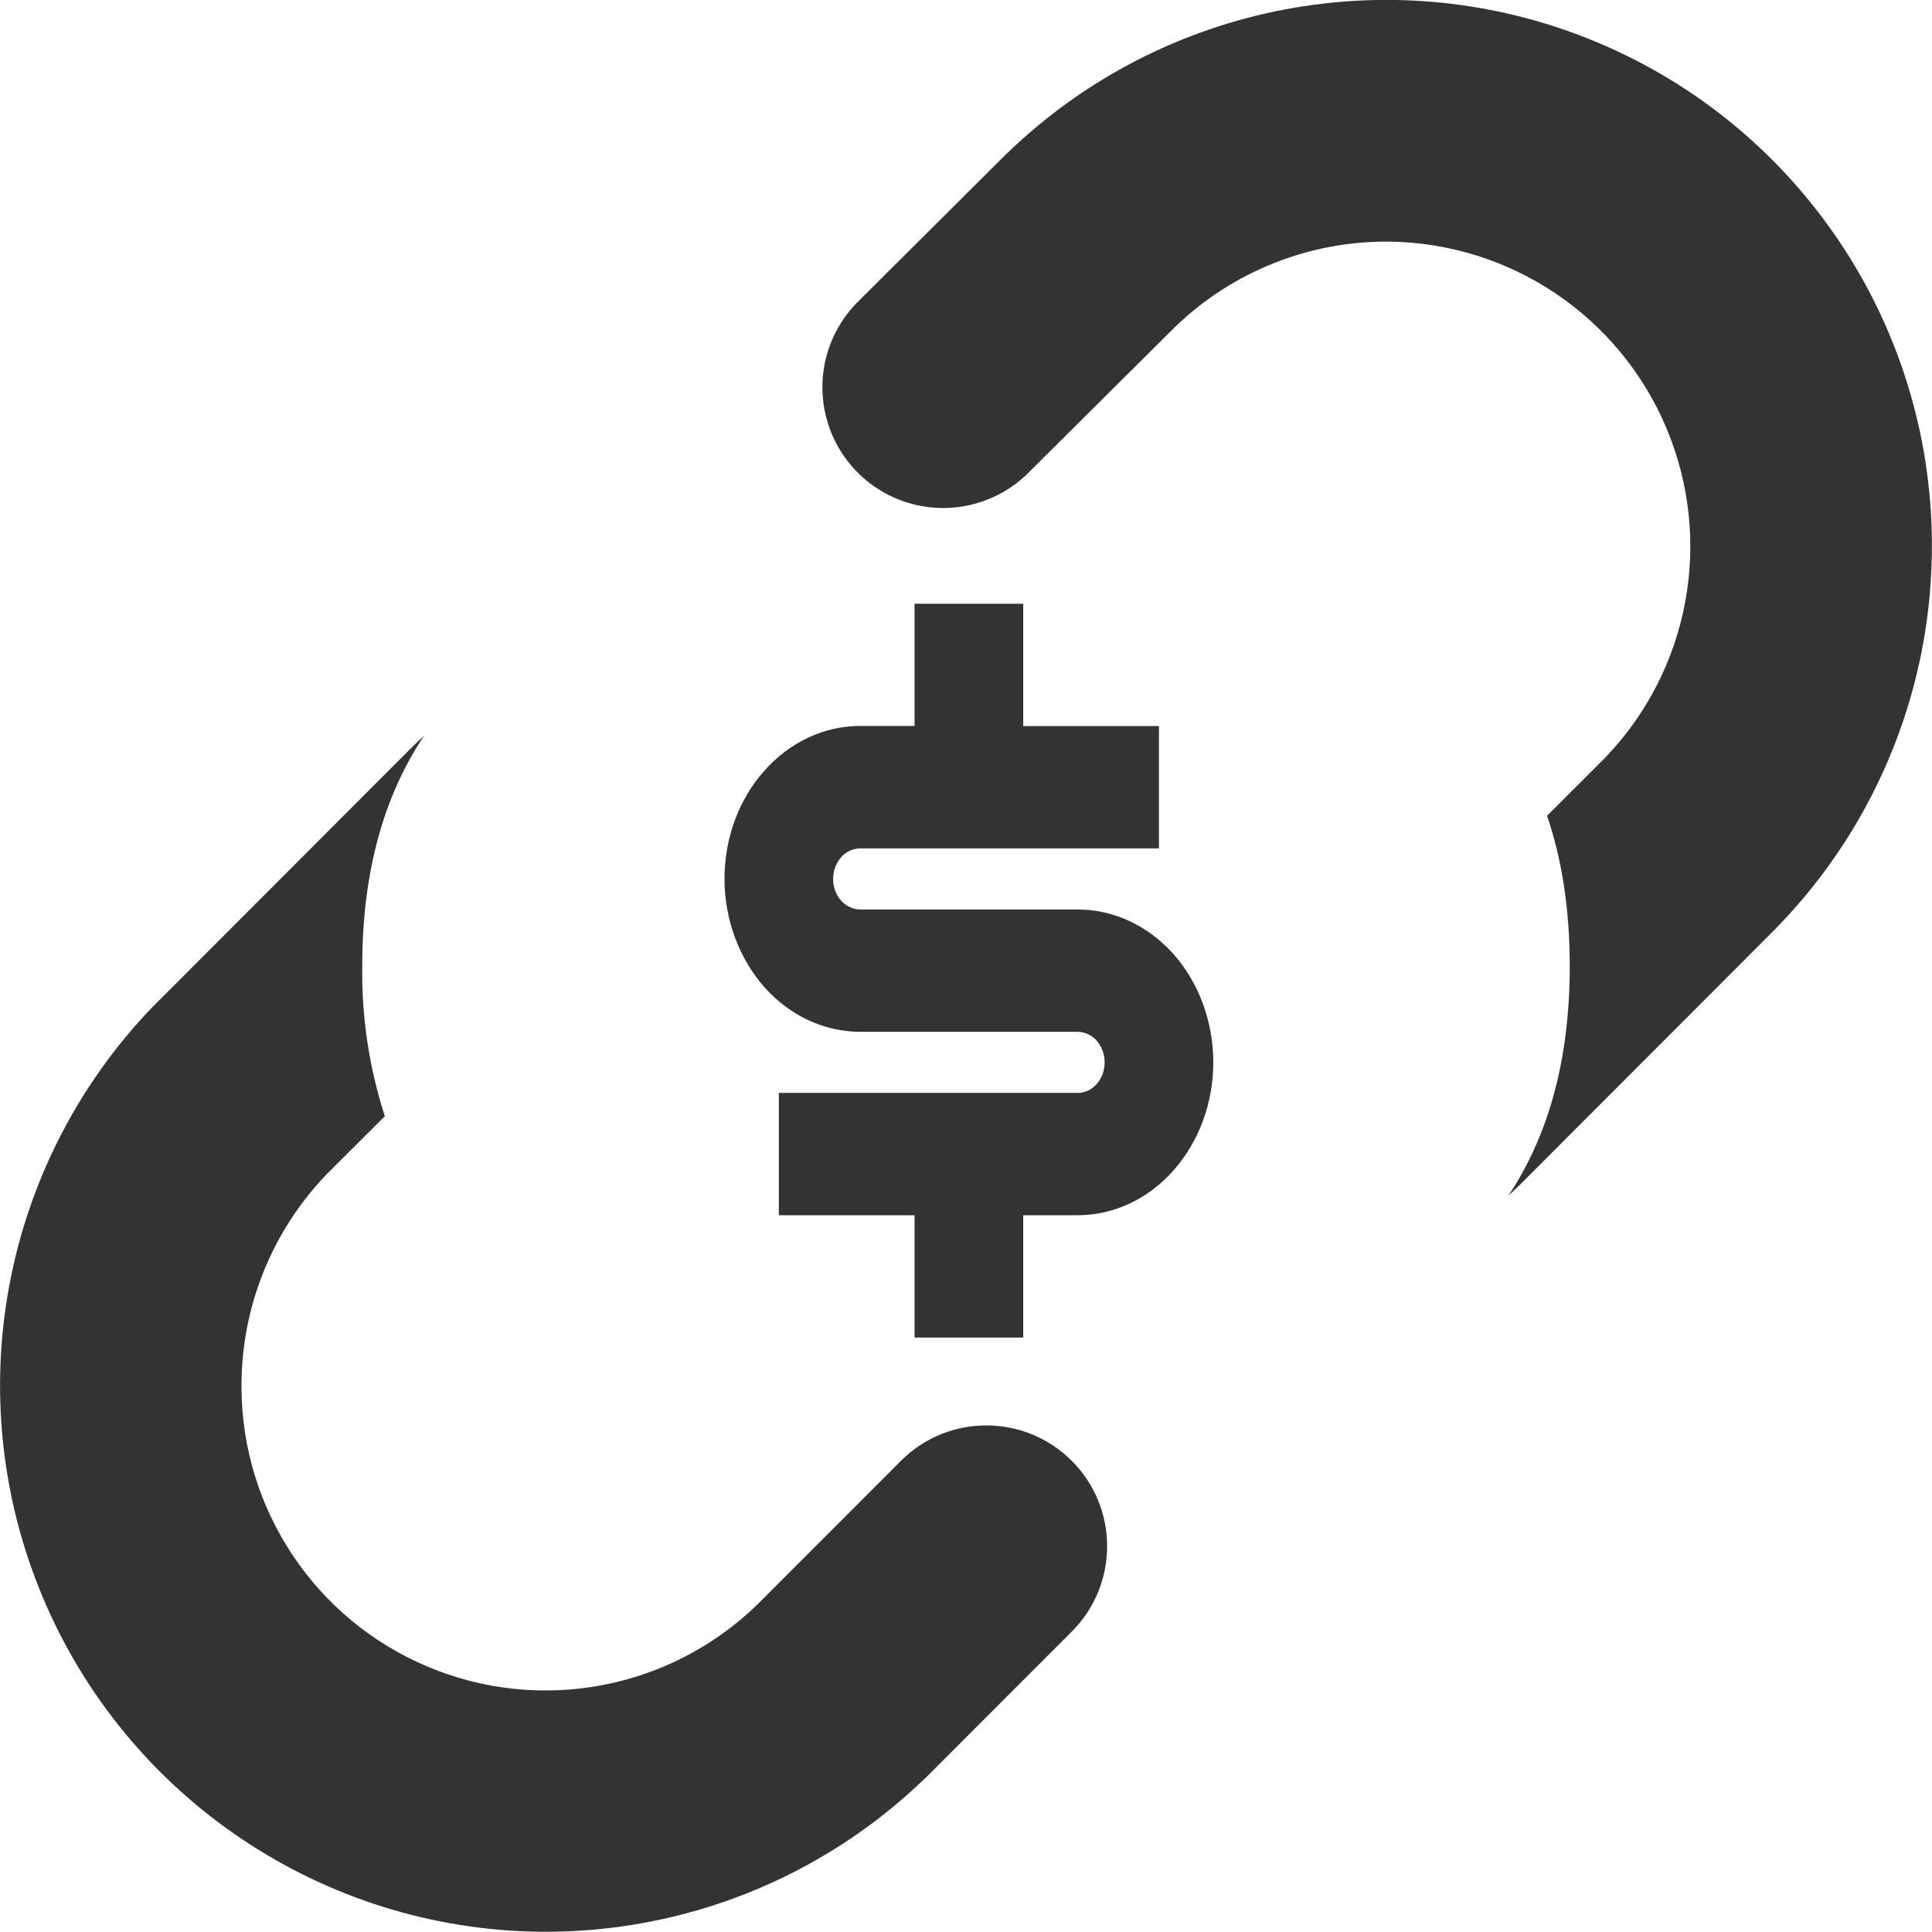
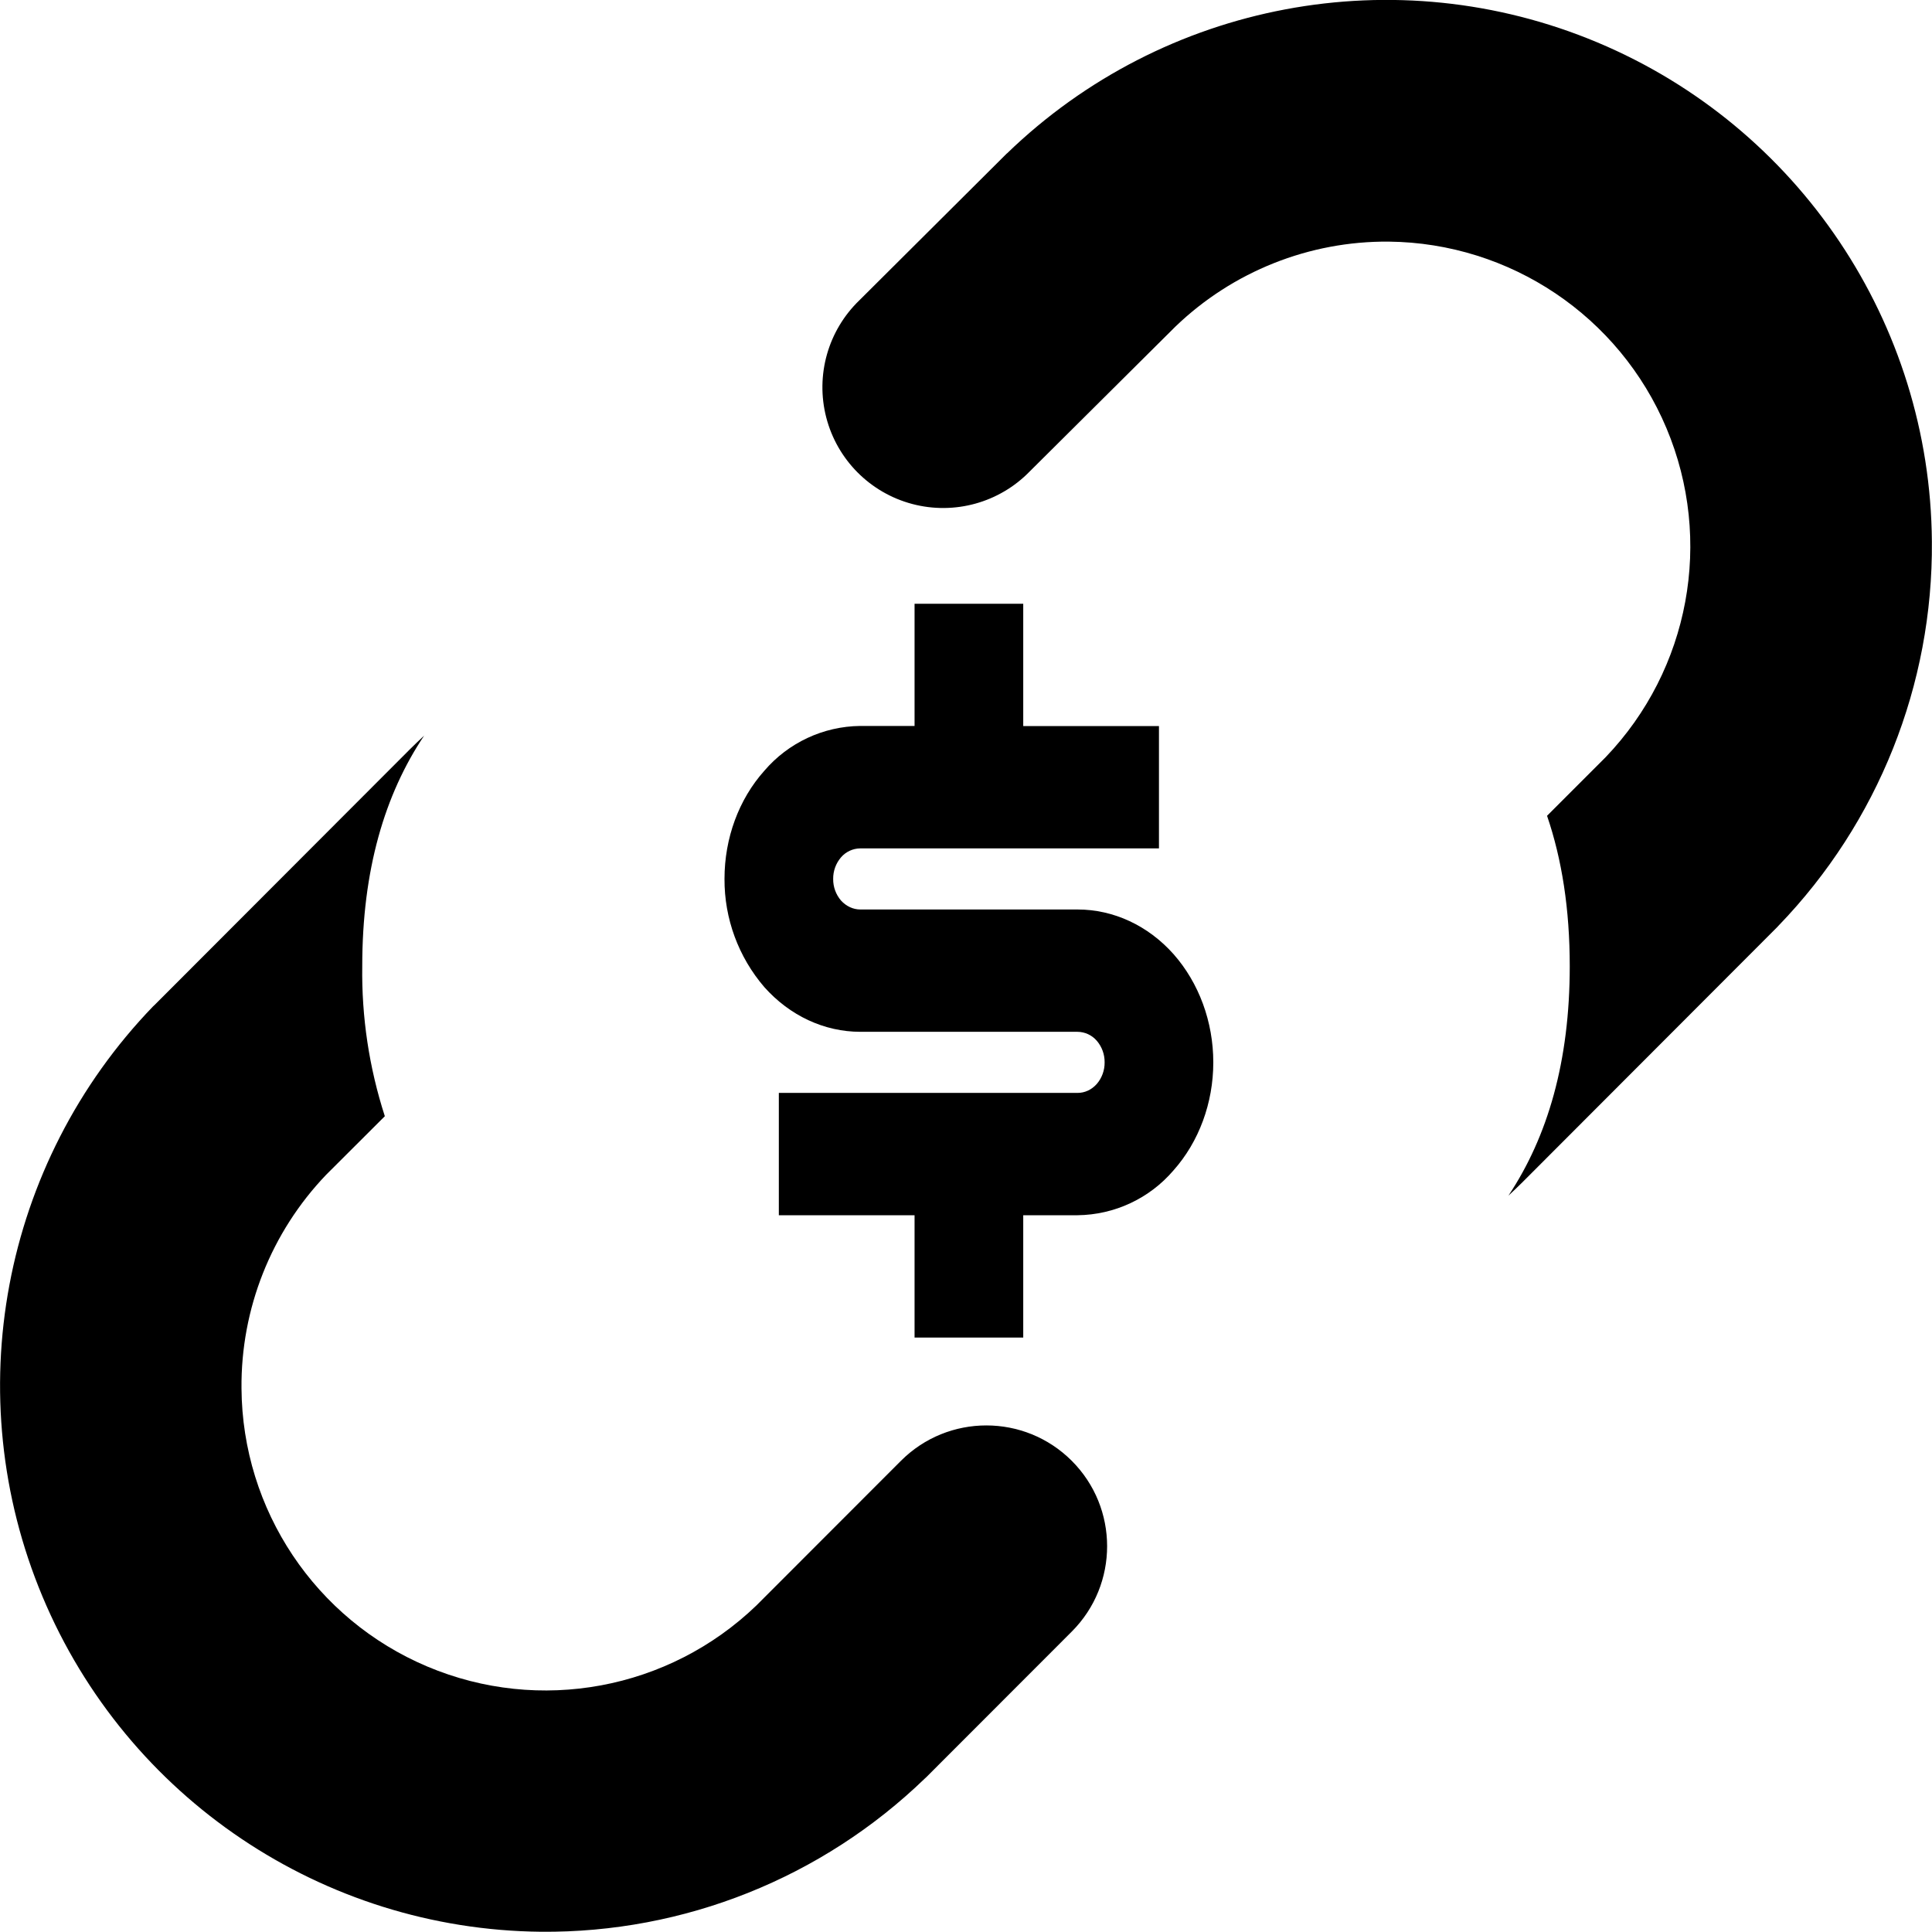
<svg xmlns="http://www.w3.org/2000/svg" viewBox="0 0 16 16" fill="none">
-   <path fill-rule="evenodd" clip-rule="evenodd" d="M8.339 1.271a4.518 4.518 0 0 1 7.66 3.214 4.524 4.524 0 0 1-1.269 3.18l-.012.013-2.111 2.114a4.402 4.402 0 0 1-.115.11c.325-.488.508-1.112.508-1.9 0-.473-.065-.886-.188-1.246l.485-.485a2.524 2.524 0 0 0-1.796-4.27 2.518 2.518 0 0 0-1.767.704L8.528 3.904a1 1 0 1 1-1.41-1.418l1.21-1.205.01-.01Zm-4.825 4.82a4.524 4.524 0 0 0-.122.117L1.281 8.322l-.013.012a4.524 4.524 0 0 0 3.212 7.664 4.518 4.518 0 0 0 3.18-1.27l.012-.011 1.204-1.205a1 1 0 0 0-1.415-1.414l-1.197 1.198A2.518 2.518 0 0 1 2 11.498a2.524 2.524 0 0 1 .702-1.77l.485-.484A3.859 3.859 0 0 1 3 8c0-.793.185-1.42.514-1.91Z" fill="currentColor" fill-opacity=".8" />
-   <path fill-rule="evenodd" clip-rule="evenodd" d="M6.45 10.064V9.051h2.474c.06 0 .116-.026.159-.074a.27.27 0 0 0 .065-.179.27.27 0 0 0-.065-.179.213.213 0 0 0-.16-.074H7.125c-.298 0-.584-.133-.795-.37C6.12 7.936 6 7.614 6 7.278c0-.336.118-.658.33-.895.21-.238.496-.371.794-.371h.45V5h.9v1.013h1.124v1.013H7.124a.213.213 0 0 0-.159.074.27.27 0 0 0-.065.179.27.27 0 0 0 .065.179c.043.047.1.074.16.074h1.799c.298 0 .584.133.795.37.21.238.329.56.329.896 0 .336-.119.658-.33.895-.21.238-.496.371-.794.371h-.45v1.013h-.9v-1.013H6.45Z" fill="currentColor" fill-opacity=".8" />
+   <path fill-rule="evenodd" clip-rule="evenodd" d="M8.339 1.271a4.518 4.518 0 0 1 7.66 3.214 4.524 4.524 0 0 1-1.269 3.18l-.012.013-2.111 2.114a4.402 4.402 0 0 1-.115.11c.325-.488.508-1.112.508-1.9 0-.473-.065-.886-.188-1.246l.485-.485a2.524 2.524 0 0 0-1.796-4.27 2.518 2.518 0 0 0-1.767.704L8.528 3.904a1 1 0 1 1-1.41-1.418l1.21-1.205.01-.01Zm-4.825 4.82a4.524 4.524 0 0 0-.122.117L1.281 8.322l-.013.012a4.524 4.524 0 0 0 3.212 7.664 4.518 4.518 0 0 0 3.18-1.27l.012-.011 1.204-1.205a1 1 0 0 0-1.415-1.414l-1.197 1.198A2.518 2.518 0 0 1 2 11.498a2.524 2.524 0 0 1 .702-1.77l.485-.484A3.859 3.859 0 0 1 3 8c0-.793.185-1.42.514-1.91Z" fill="currentColor" />
+   <path fill-rule="evenodd" clip-rule="evenodd" d="M6.45 10.064V9.051h2.474c.06 0 .116-.026.159-.074a.27.27 0 0 0 .065-.179.27.27 0 0 0-.065-.179.213.213 0 0 0-.16-.074H7.125c-.298 0-.584-.133-.795-.37A1.364 1.364 0 0 1 6 7.278c0-.336.118-.658.33-.895a1.06 1.06 0 0 1 .794-.371h.45V5h.9v1.013h1.124v1.013H7.124a.213.213 0 0 0-.159.074.27.27 0 0 0-.065.179.27.27 0 0 0 .065.179c.043.047.1.074.16.074h1.799c.298 0 .584.133.795.37.21.238.329.56.329.896 0 .336-.119.658-.33.895a1.06 1.06 0 0 1-.794.371h-.45v1.013h-.9v-1.013H6.45Z" fill="currentColor" />
</svg>
